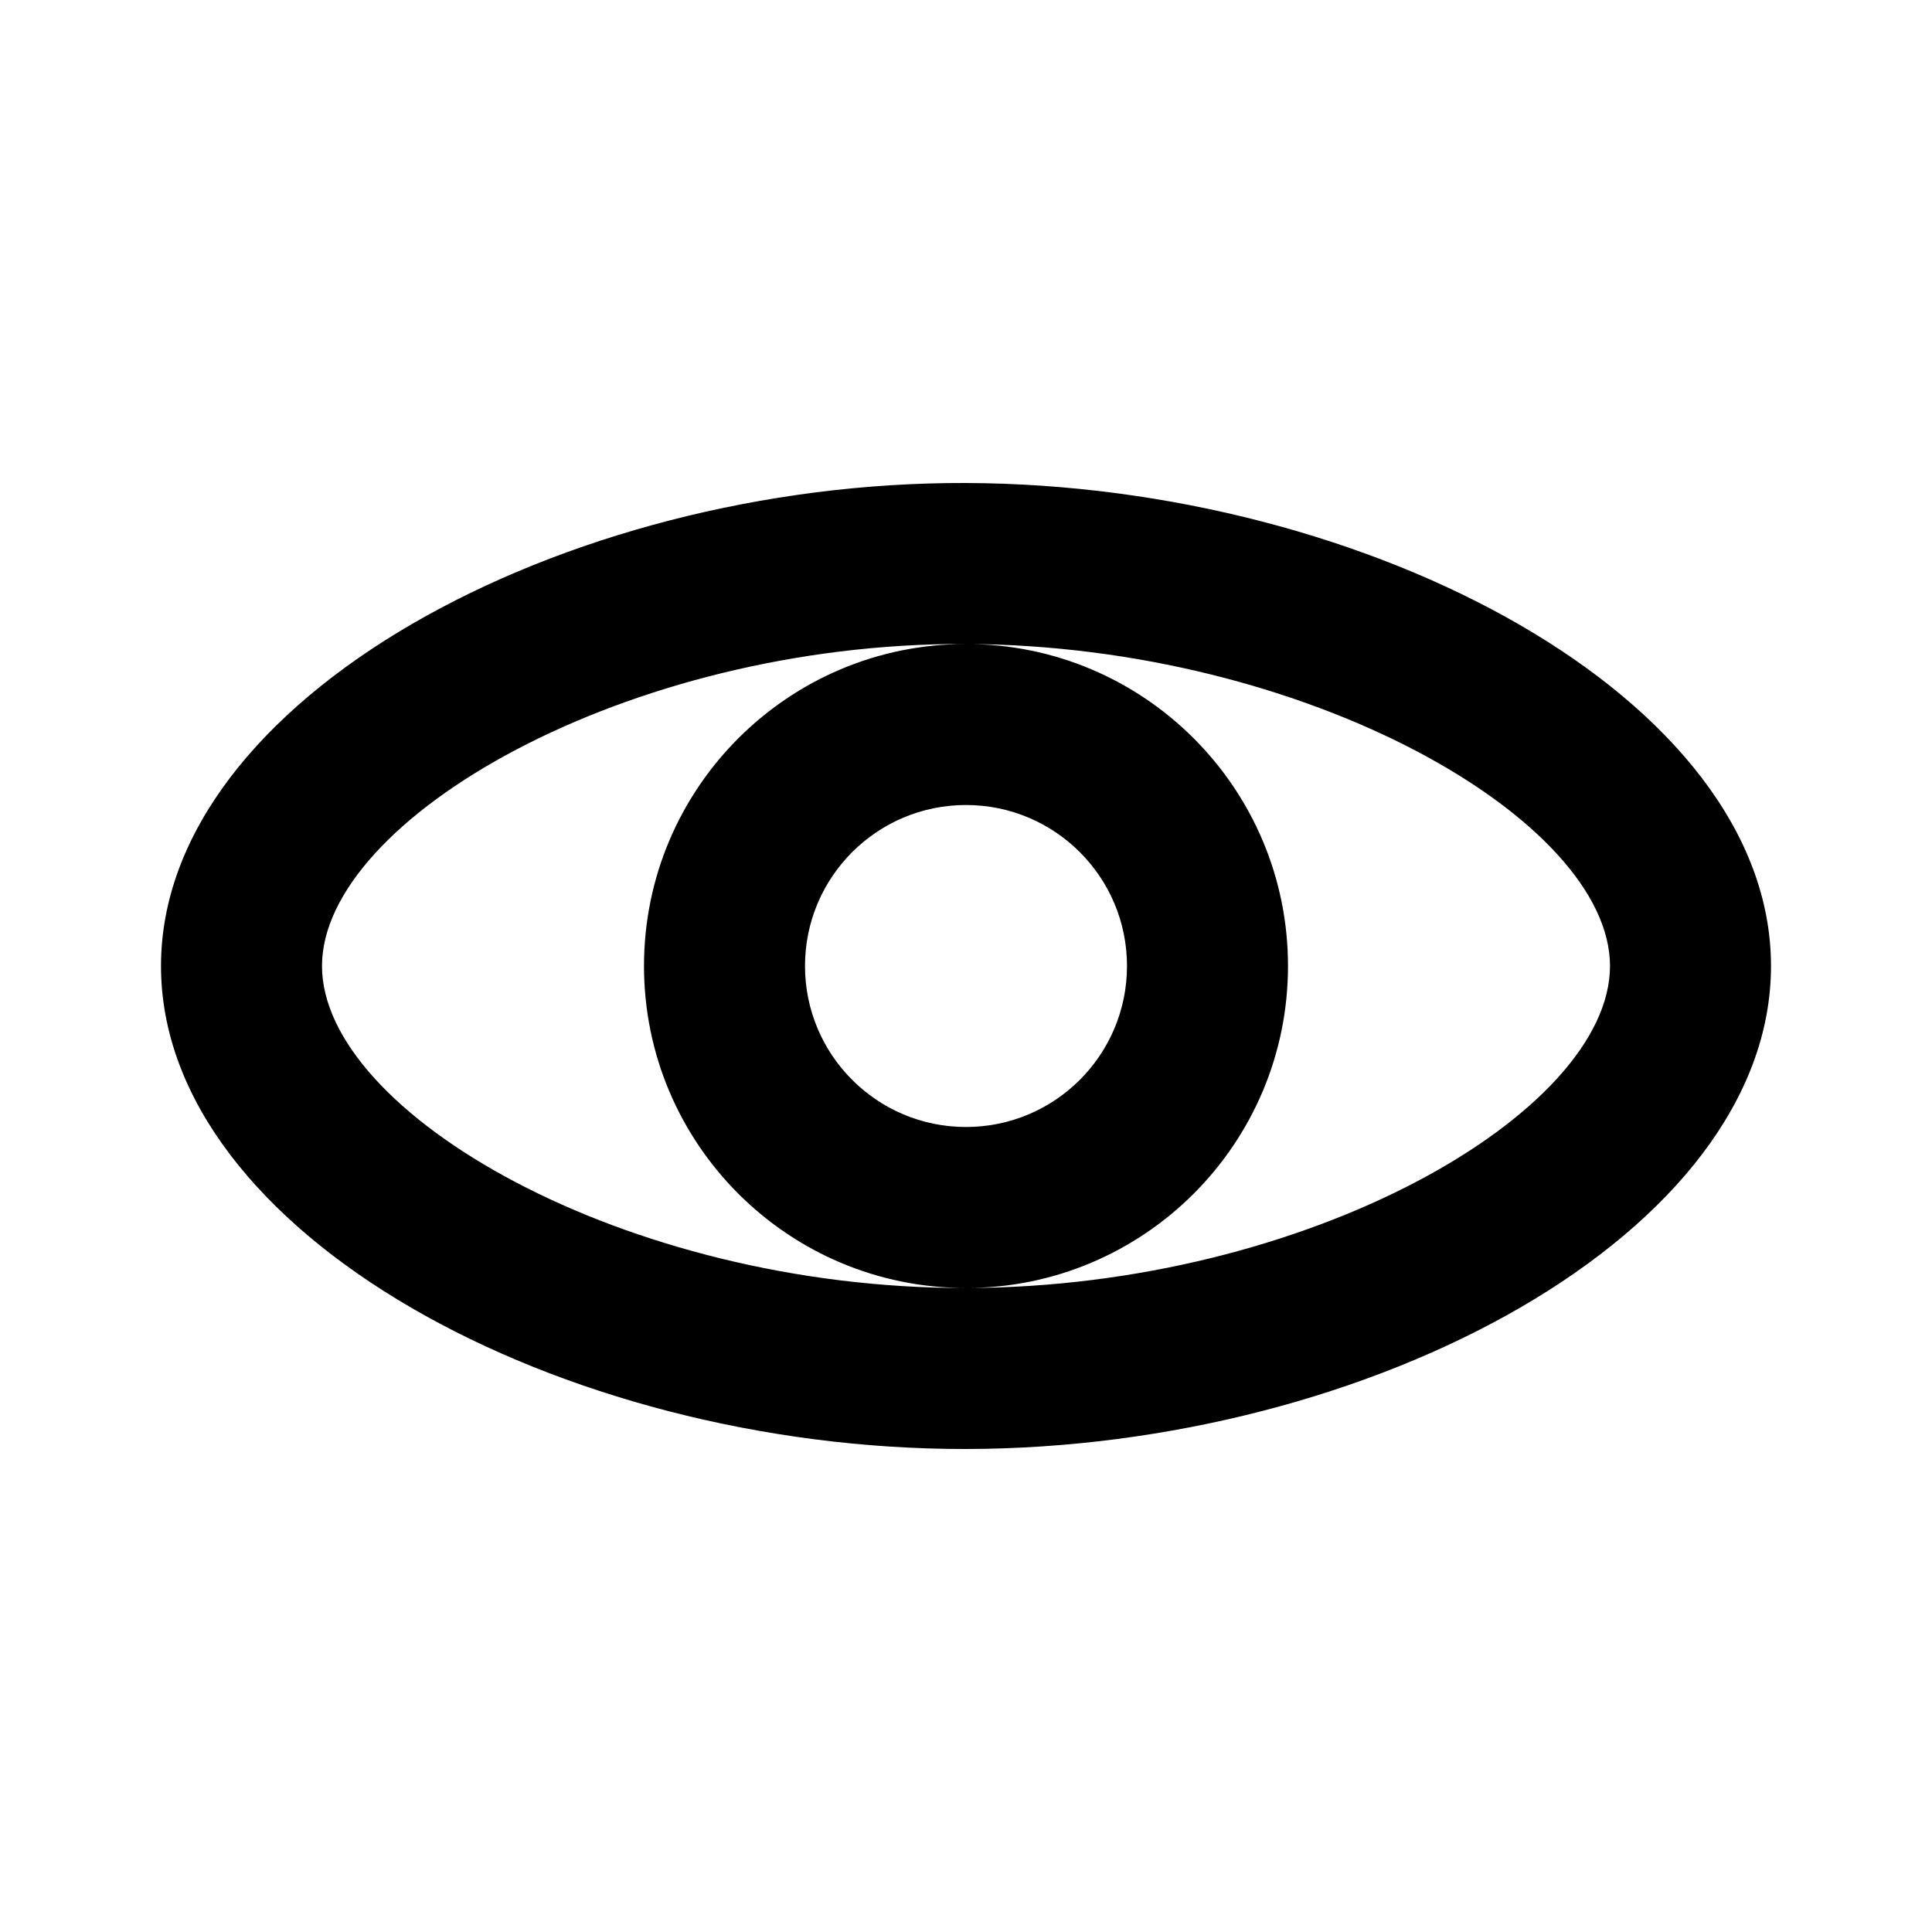
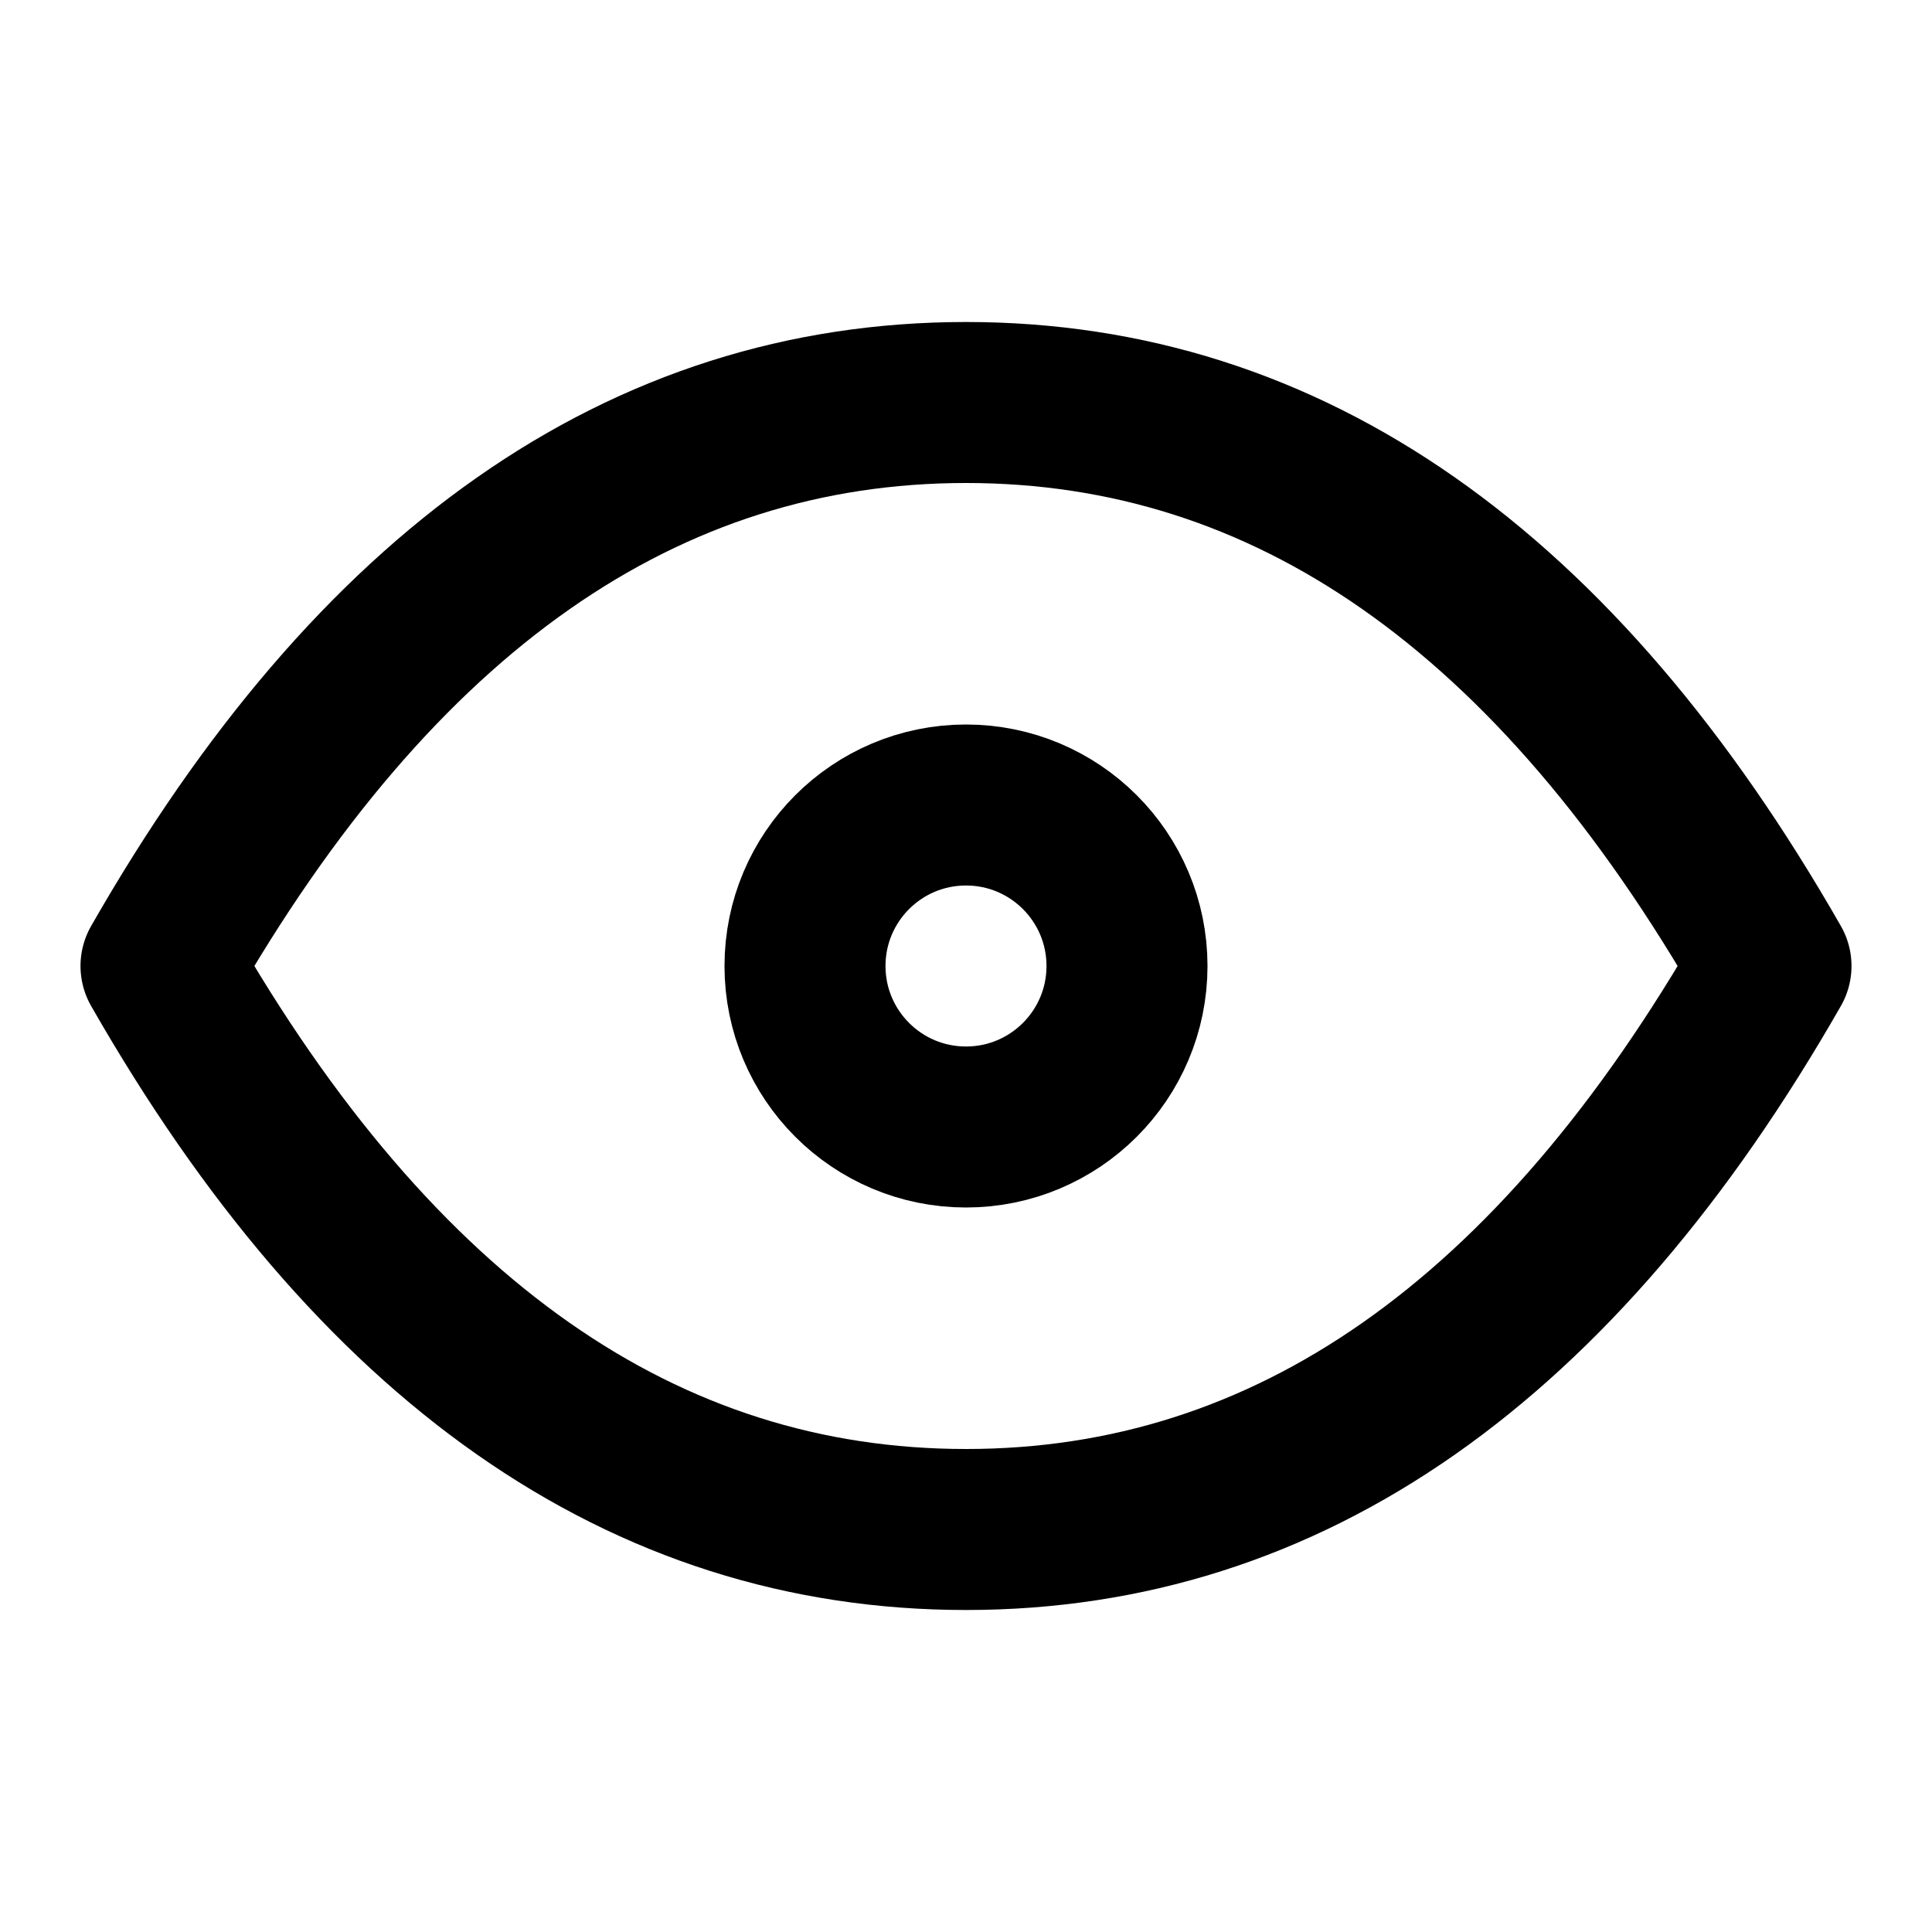
- <svg xmlns="http://www.w3.org/2000/svg" viewBox="-2 -6 24 24" width="24" height="24" fill="currentColor">
-   <path d="M18 6c0-1.81-3.76-3.985-8.007-4C5.775 1.985 2 4.178 2 6c0 1.825 3.754 4.006 7.997 4C14.252 9.994 18 7.82 18 6zm-8 6c-5.042.007-10-2.686-10-6S4.984-.017 10 0c5.016.017 10 2.686 10 6s-4.958 5.993-10 6zm0-2a4 4 0 1 1 0-8 4 4 0 0 1 0 8zm0-2a2 2 0 1 0 0-4 2 2 0 0 0 0 4z" />
+ <svg xmlns="http://www.w3.org/2000/svg" class="icon icon-tabler icon-tabler-eye" width="24" height="24" viewBox="0 0 24 24" stroke-width="2" stroke="currentColor" fill="none" stroke-linecap="round" stroke-linejoin="round">
+   <path stroke="none" d="M0 0h24v24H0z" fill="none" />
+   <circle cx="12" cy="12" r="2" />
+   <path d="M22 12c-2.667 4.667 -6 7 -10 7s-7.333 -2.333 -10 -7c2.667 -4.667 6 -7 10 -7s7.333 2.333 10 7" />
</svg>
